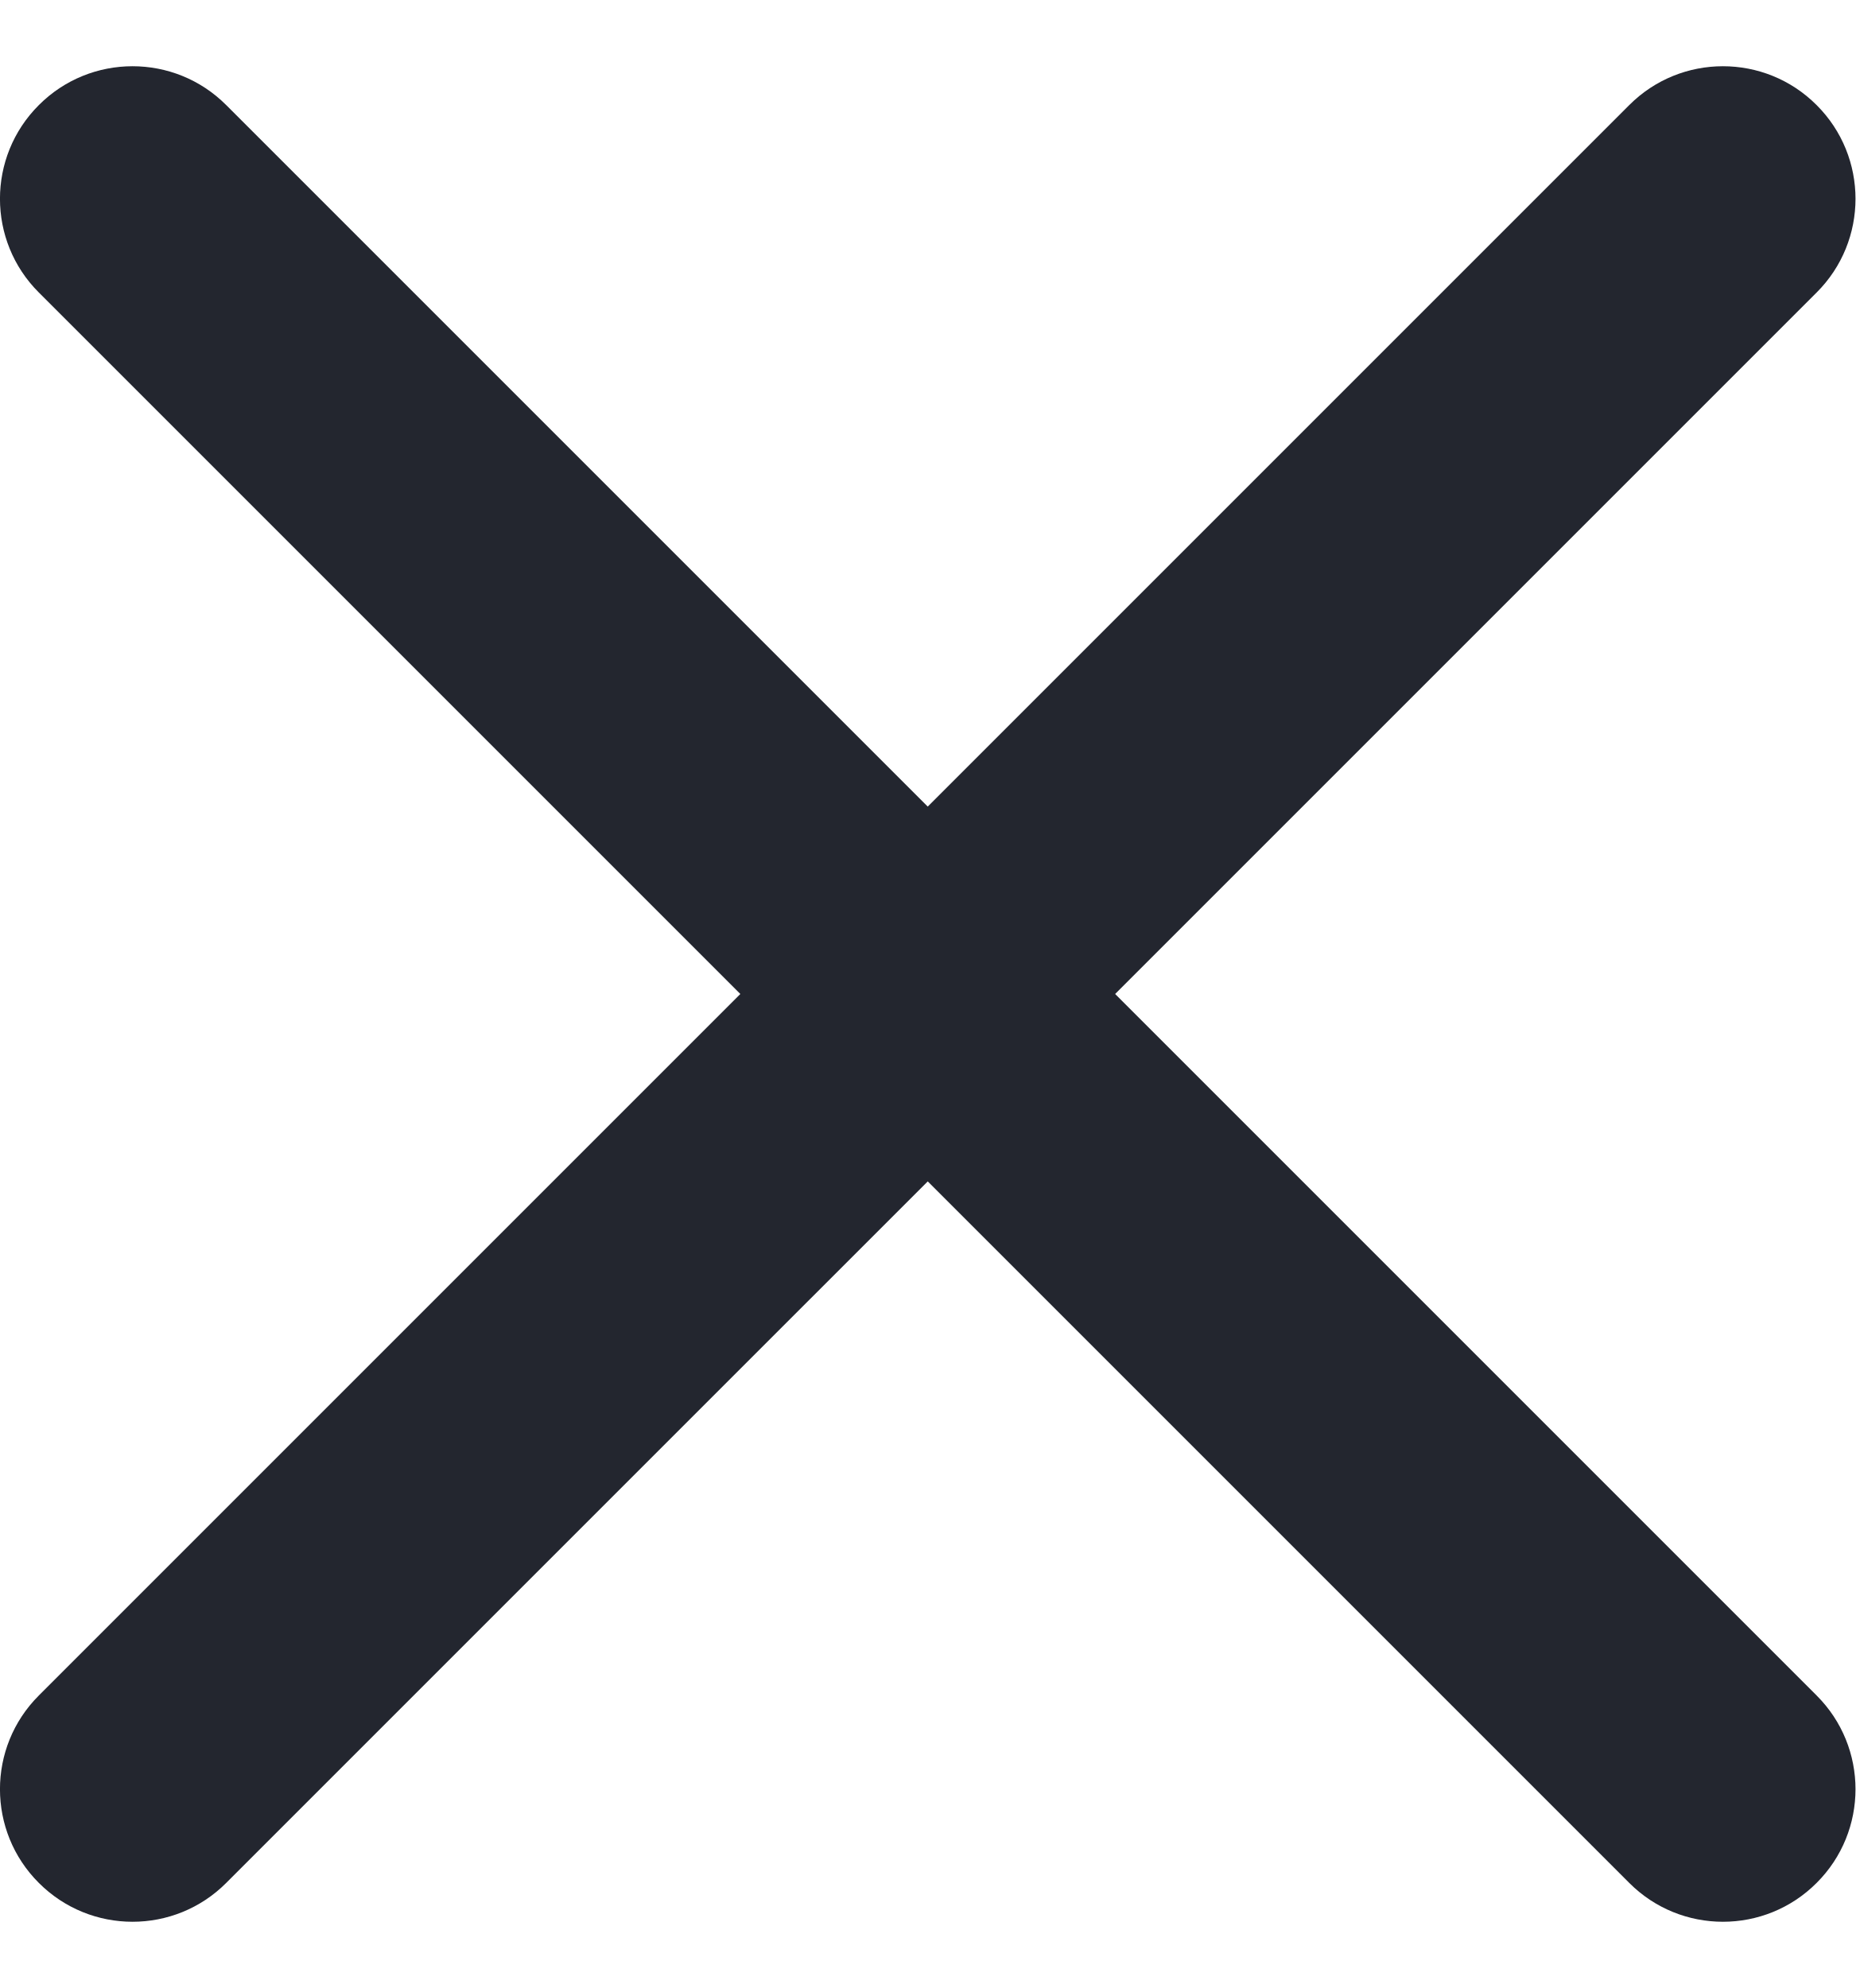
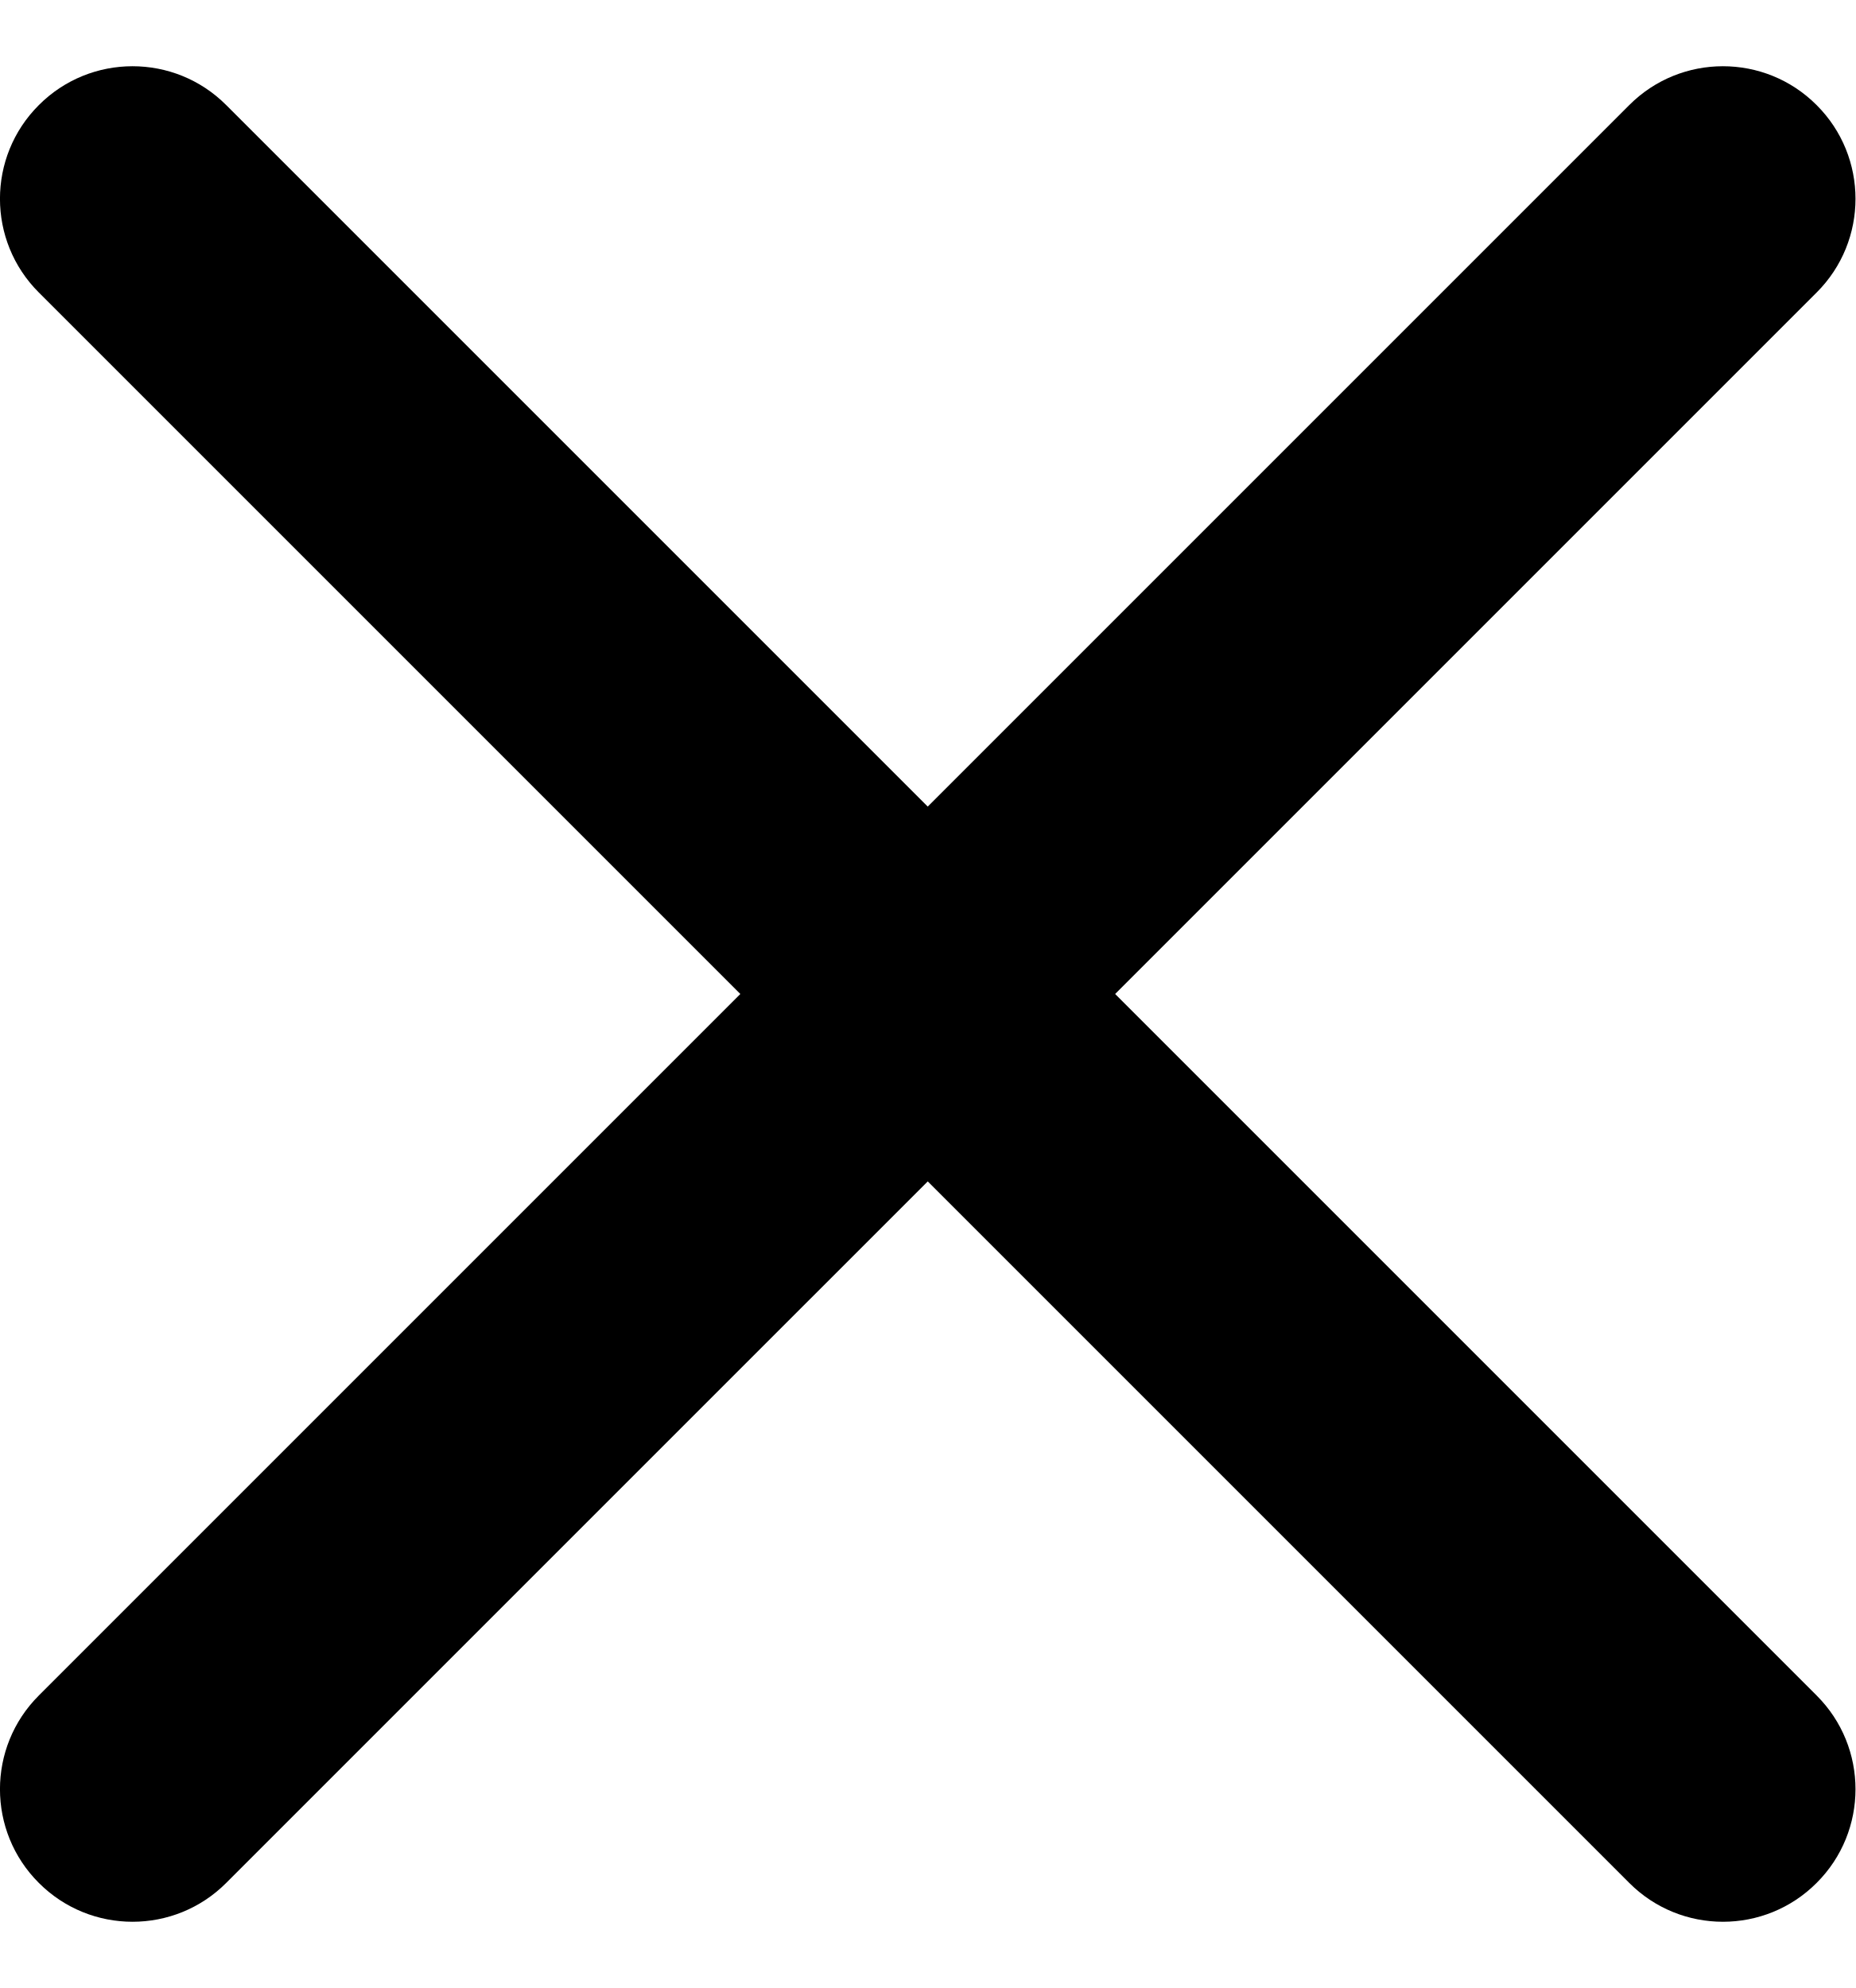
<svg xmlns="http://www.w3.org/2000/svg" width="14" height="15" viewBox="0 0 14 15" fill="none">
-   <path fill-rule="evenodd" clip-rule="evenodd" d="M0.293 0.793C0.683 0.402 1.317 0.402 1.707 0.793L7 6.086L12.293 0.793C12.683 0.402 13.317 0.402 13.707 0.793C14.098 1.183 14.098 1.817 13.707 2.207L8.414 7.5L13.707 12.793C14.098 13.183 14.098 13.817 13.707 14.207C13.317 14.598 12.683 14.598 12.293 14.207L7 8.914L1.707 14.207C1.317 14.598 0.683 14.598 0.293 14.207C-0.098 13.817 -0.098 13.183 0.293 12.793L5.586 7.5L0.293 2.207C-0.098 1.817 -0.098 1.183 0.293 0.793Z" fill="#23262F" />
+   <path fill-rule="evenodd" clip-rule="evenodd" d="M0.293 0.793C0.683 0.402 1.317 0.402 1.707 0.793L7 6.086L12.293 0.793C12.683 0.402 13.317 0.402 13.707 0.793C14.098 1.183 14.098 1.817 13.707 2.207L8.414 7.5L13.707 12.793C14.098 13.183 14.098 13.817 13.707 14.207C13.317 14.598 12.683 14.598 12.293 14.207L7 8.914L1.707 14.207C1.317 14.598 0.683 14.598 0.293 14.207C-0.098 13.817 -0.098 13.183 0.293 12.793L5.586 7.5L0.293 2.207C-0.098 1.817 -0.098 1.183 0.293 0.793Z" fill="currentColor" />
</svg>
